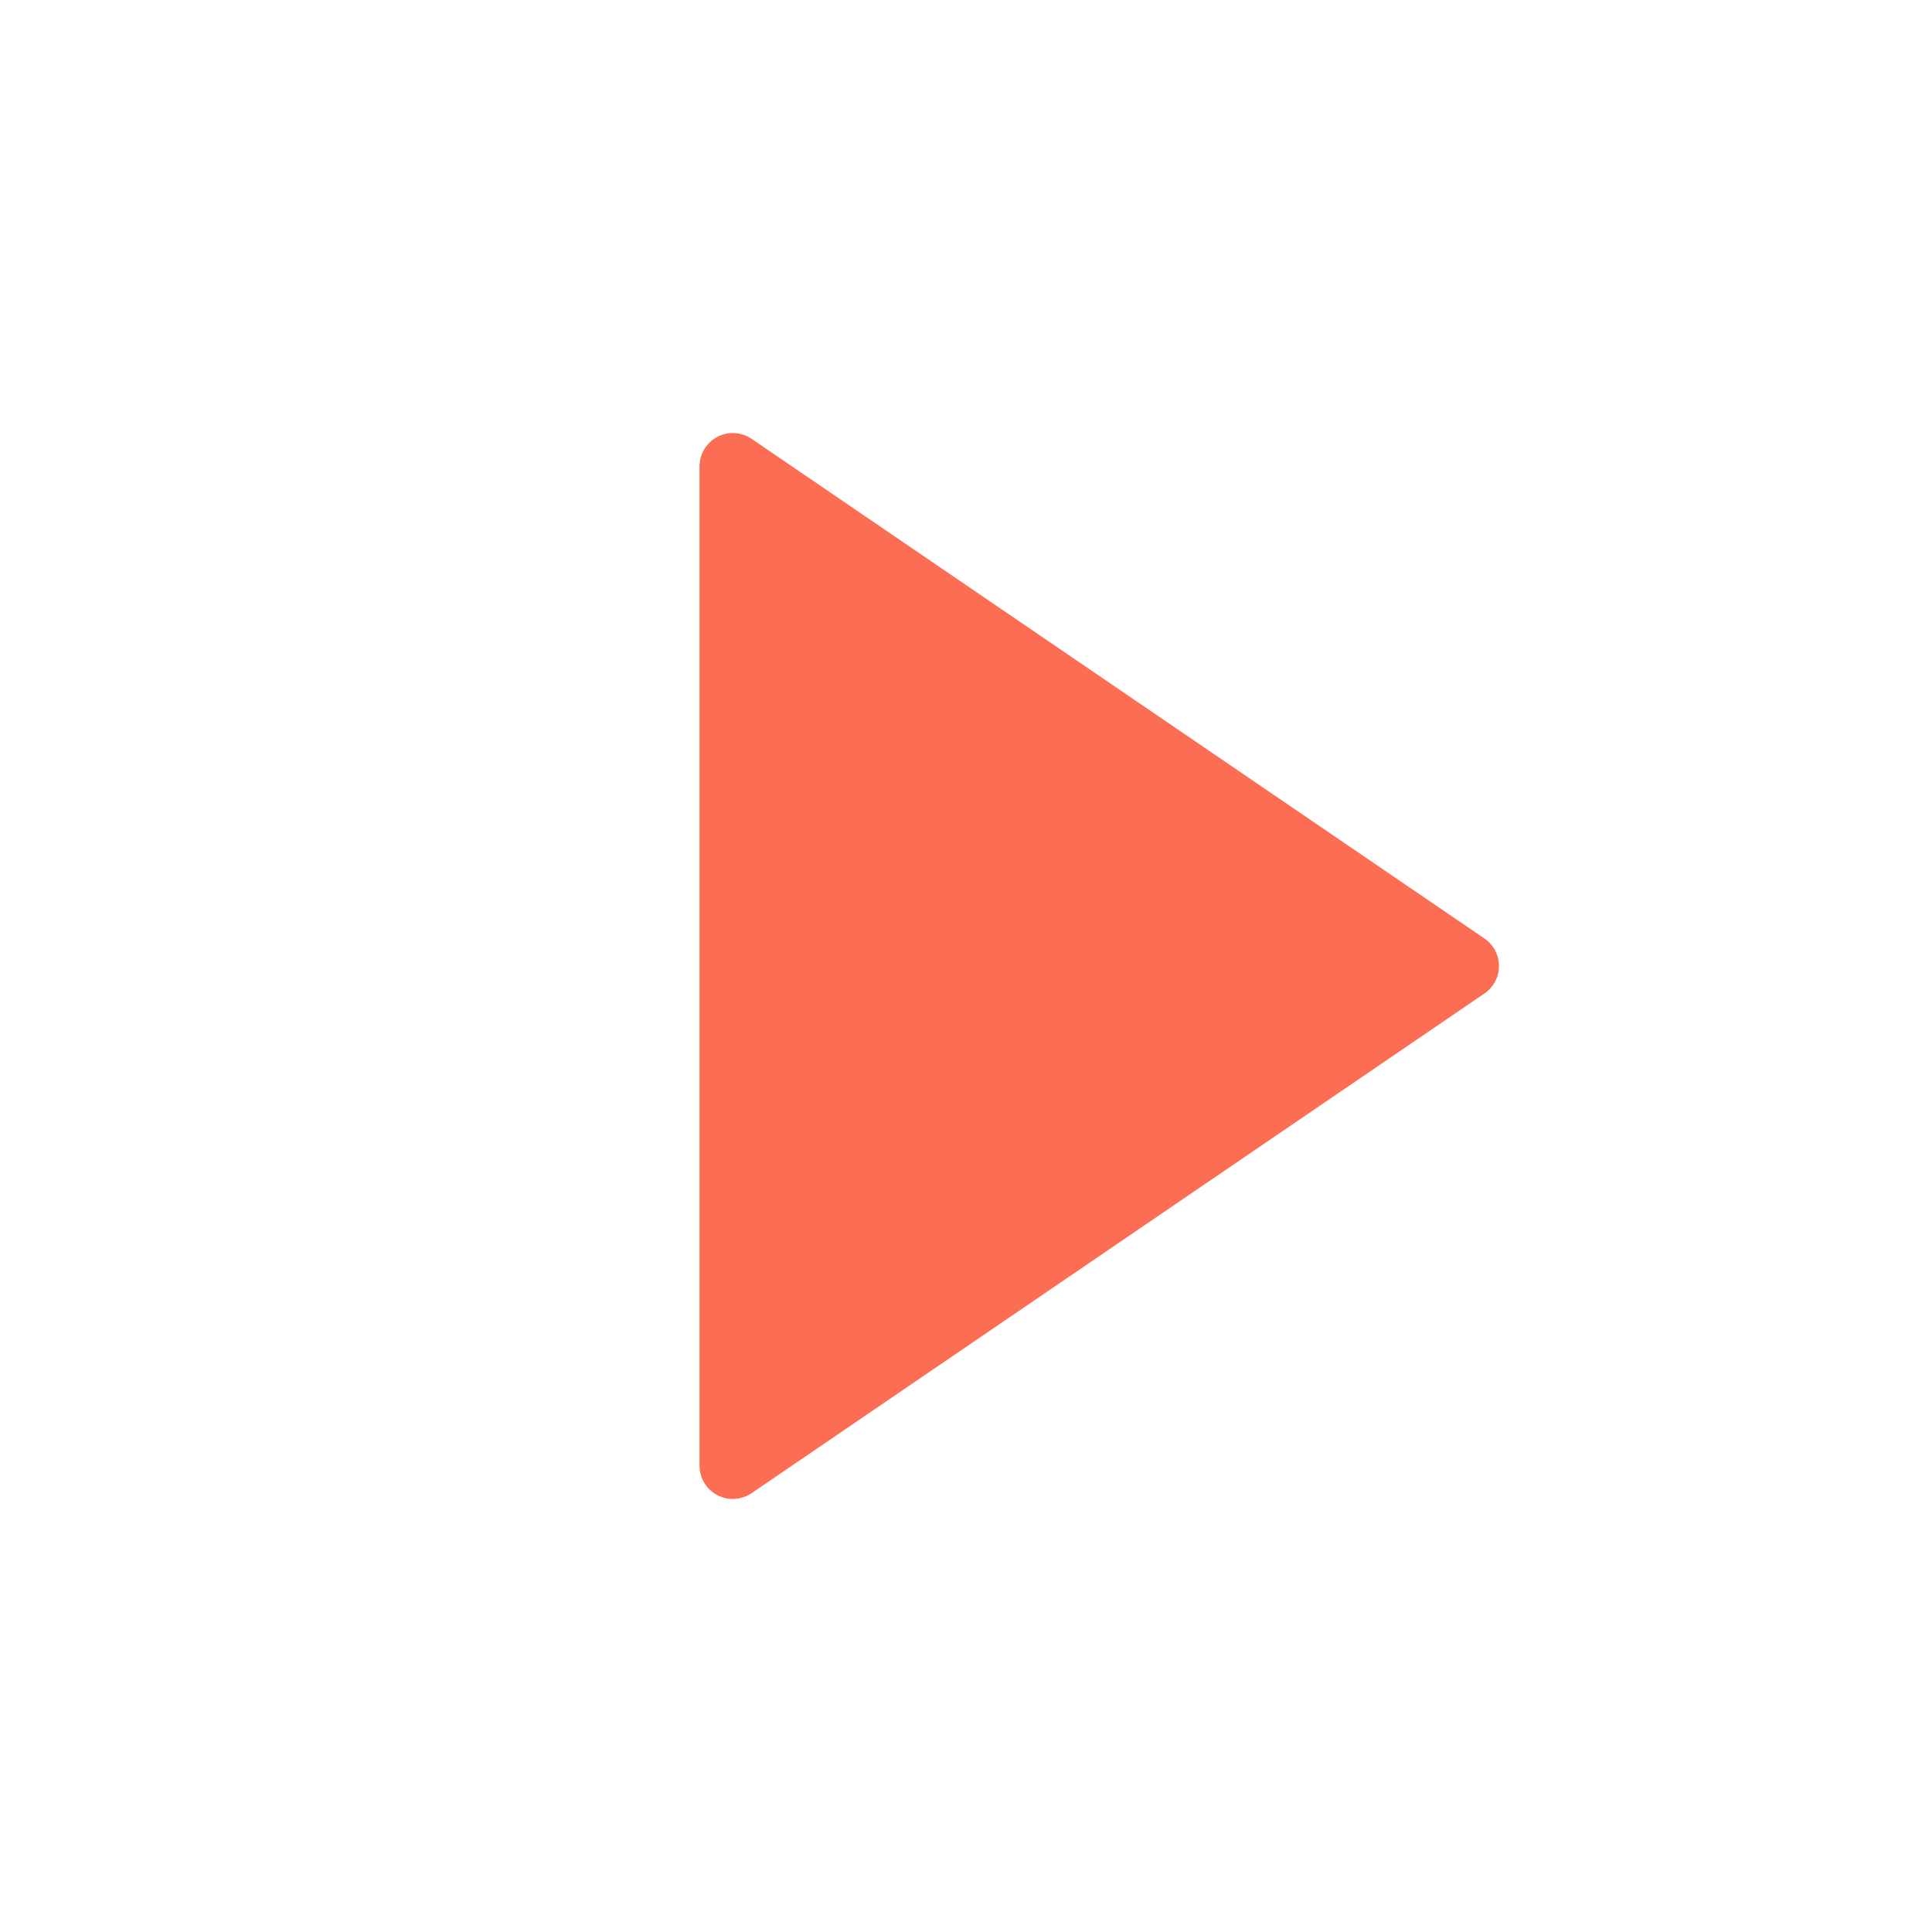
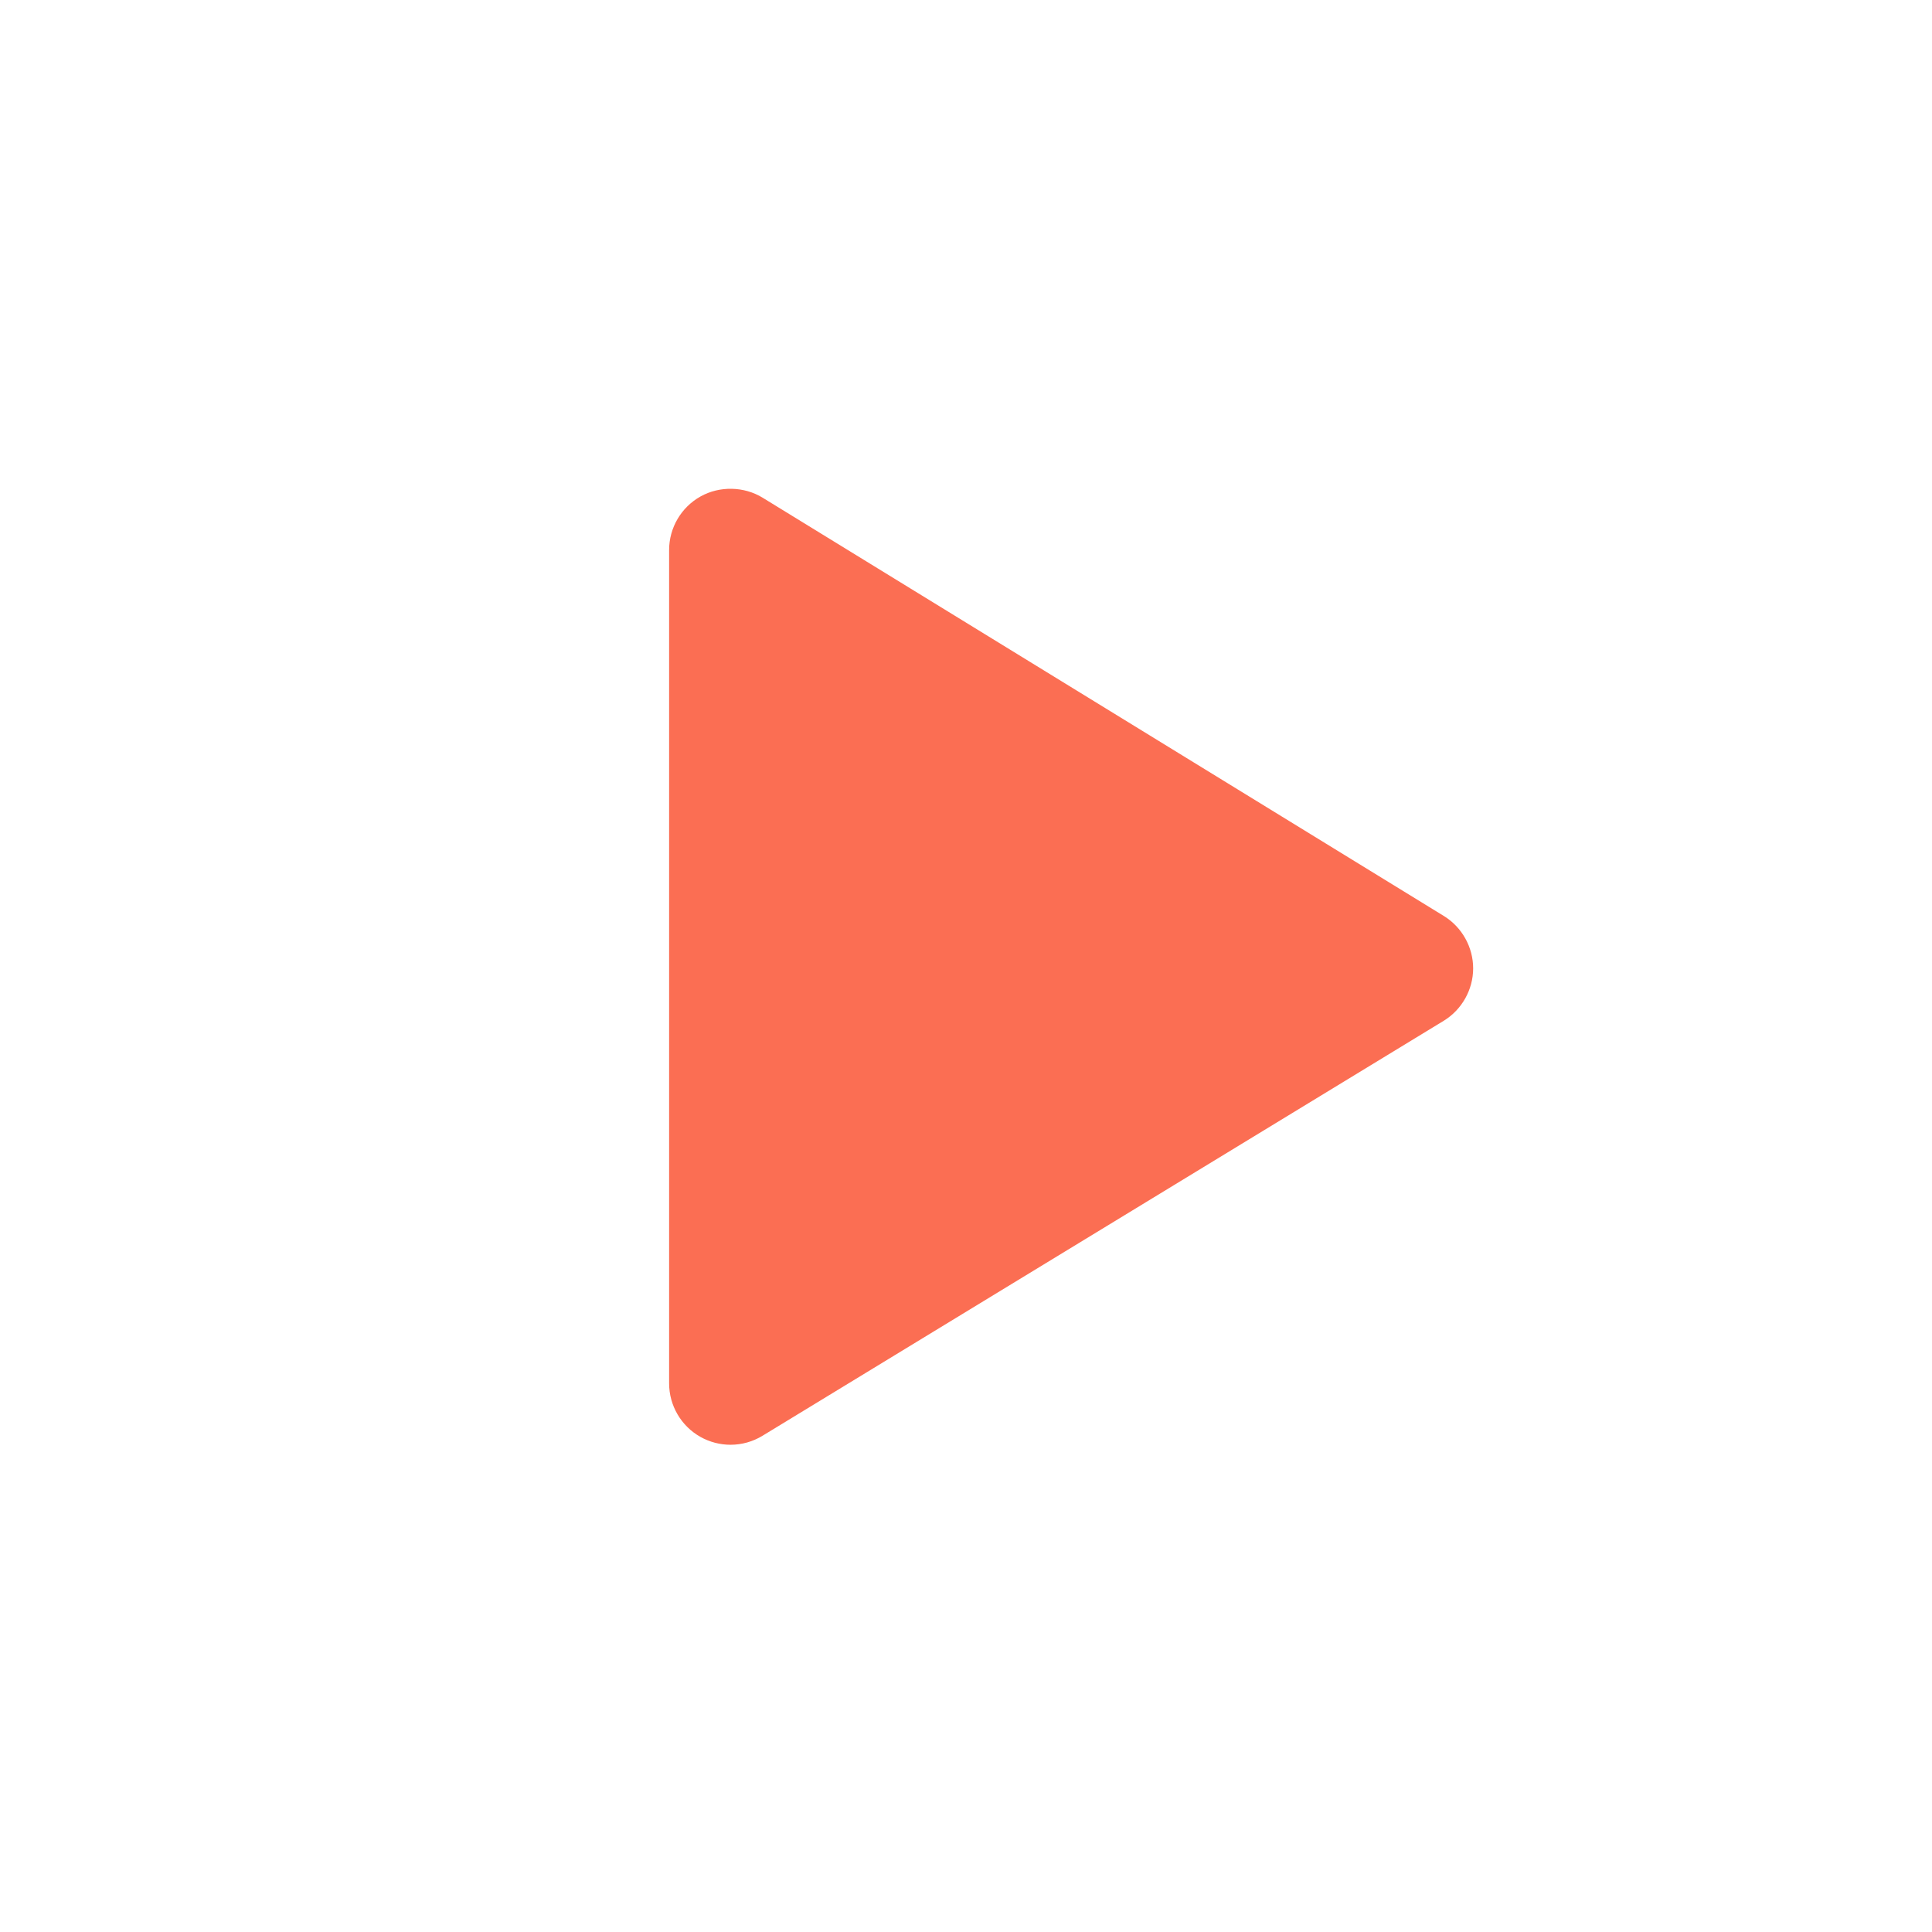
- <svg xmlns="http://www.w3.org/2000/svg" viewBox="0 0 58 58">
-   <circle cx="29" cy="29" r="29" fill="rgba(255,255,255,.8)" />
-   <g fill="#fb6e53">
-     <path d="M44 29L22 44V14" />
-     <path d="M22 45c-.16 0-.32-.038-.467-.116C21.205 44.71 21 44.37 21 44V14c0-.37.205-.71.533-.884.328-.174.724-.15 1.03.058l22 15c.273.186.437.495.437.826s-.164.64-.437.826l-22 15c-.17.115-.366.174-.563.174zm1-29.107v26.215L42.225 29 23 15.893z" />
-   </g>
+ <svg xmlns="http://www.w3.org/2000/svg" version="1.1" id="Layer_1" x="0px" y="0px" viewBox="0 0 496.158 496.158" style="enable-background:new 0 0 496.158 496.158;" xml:space="preserve">
+   <path style="fill:rgba(255,255,255,.8);" d="M496.158,248.085c0-137.021-111.07-248.082-248.076-248.082C111.07,0.002,0,111.062,0,248.085  c0,137.002,111.07,248.071,248.083,248.071C385.088,496.155,496.158,385.086,496.158,248.085z" />
+   <path style="fill:#fb6e53;" d="M370.805,235.242L195.856,127.818c-4.776-2.934-11.061-3.061-15.951-0.322  c-4.979,2.785-8.071,8.059-8.071,13.762v214c0,5.693,3.083,10.963,8.046,13.752c2.353,1.32,5.024,2.02,7.725,2.02  c2.897,0,5.734-0.797,8.205-2.303l174.947-106.576c4.657-2.836,7.556-7.986,7.565-13.44  C378.332,243.258,375.452,238.096,370.805,235.242z" />
</svg>
